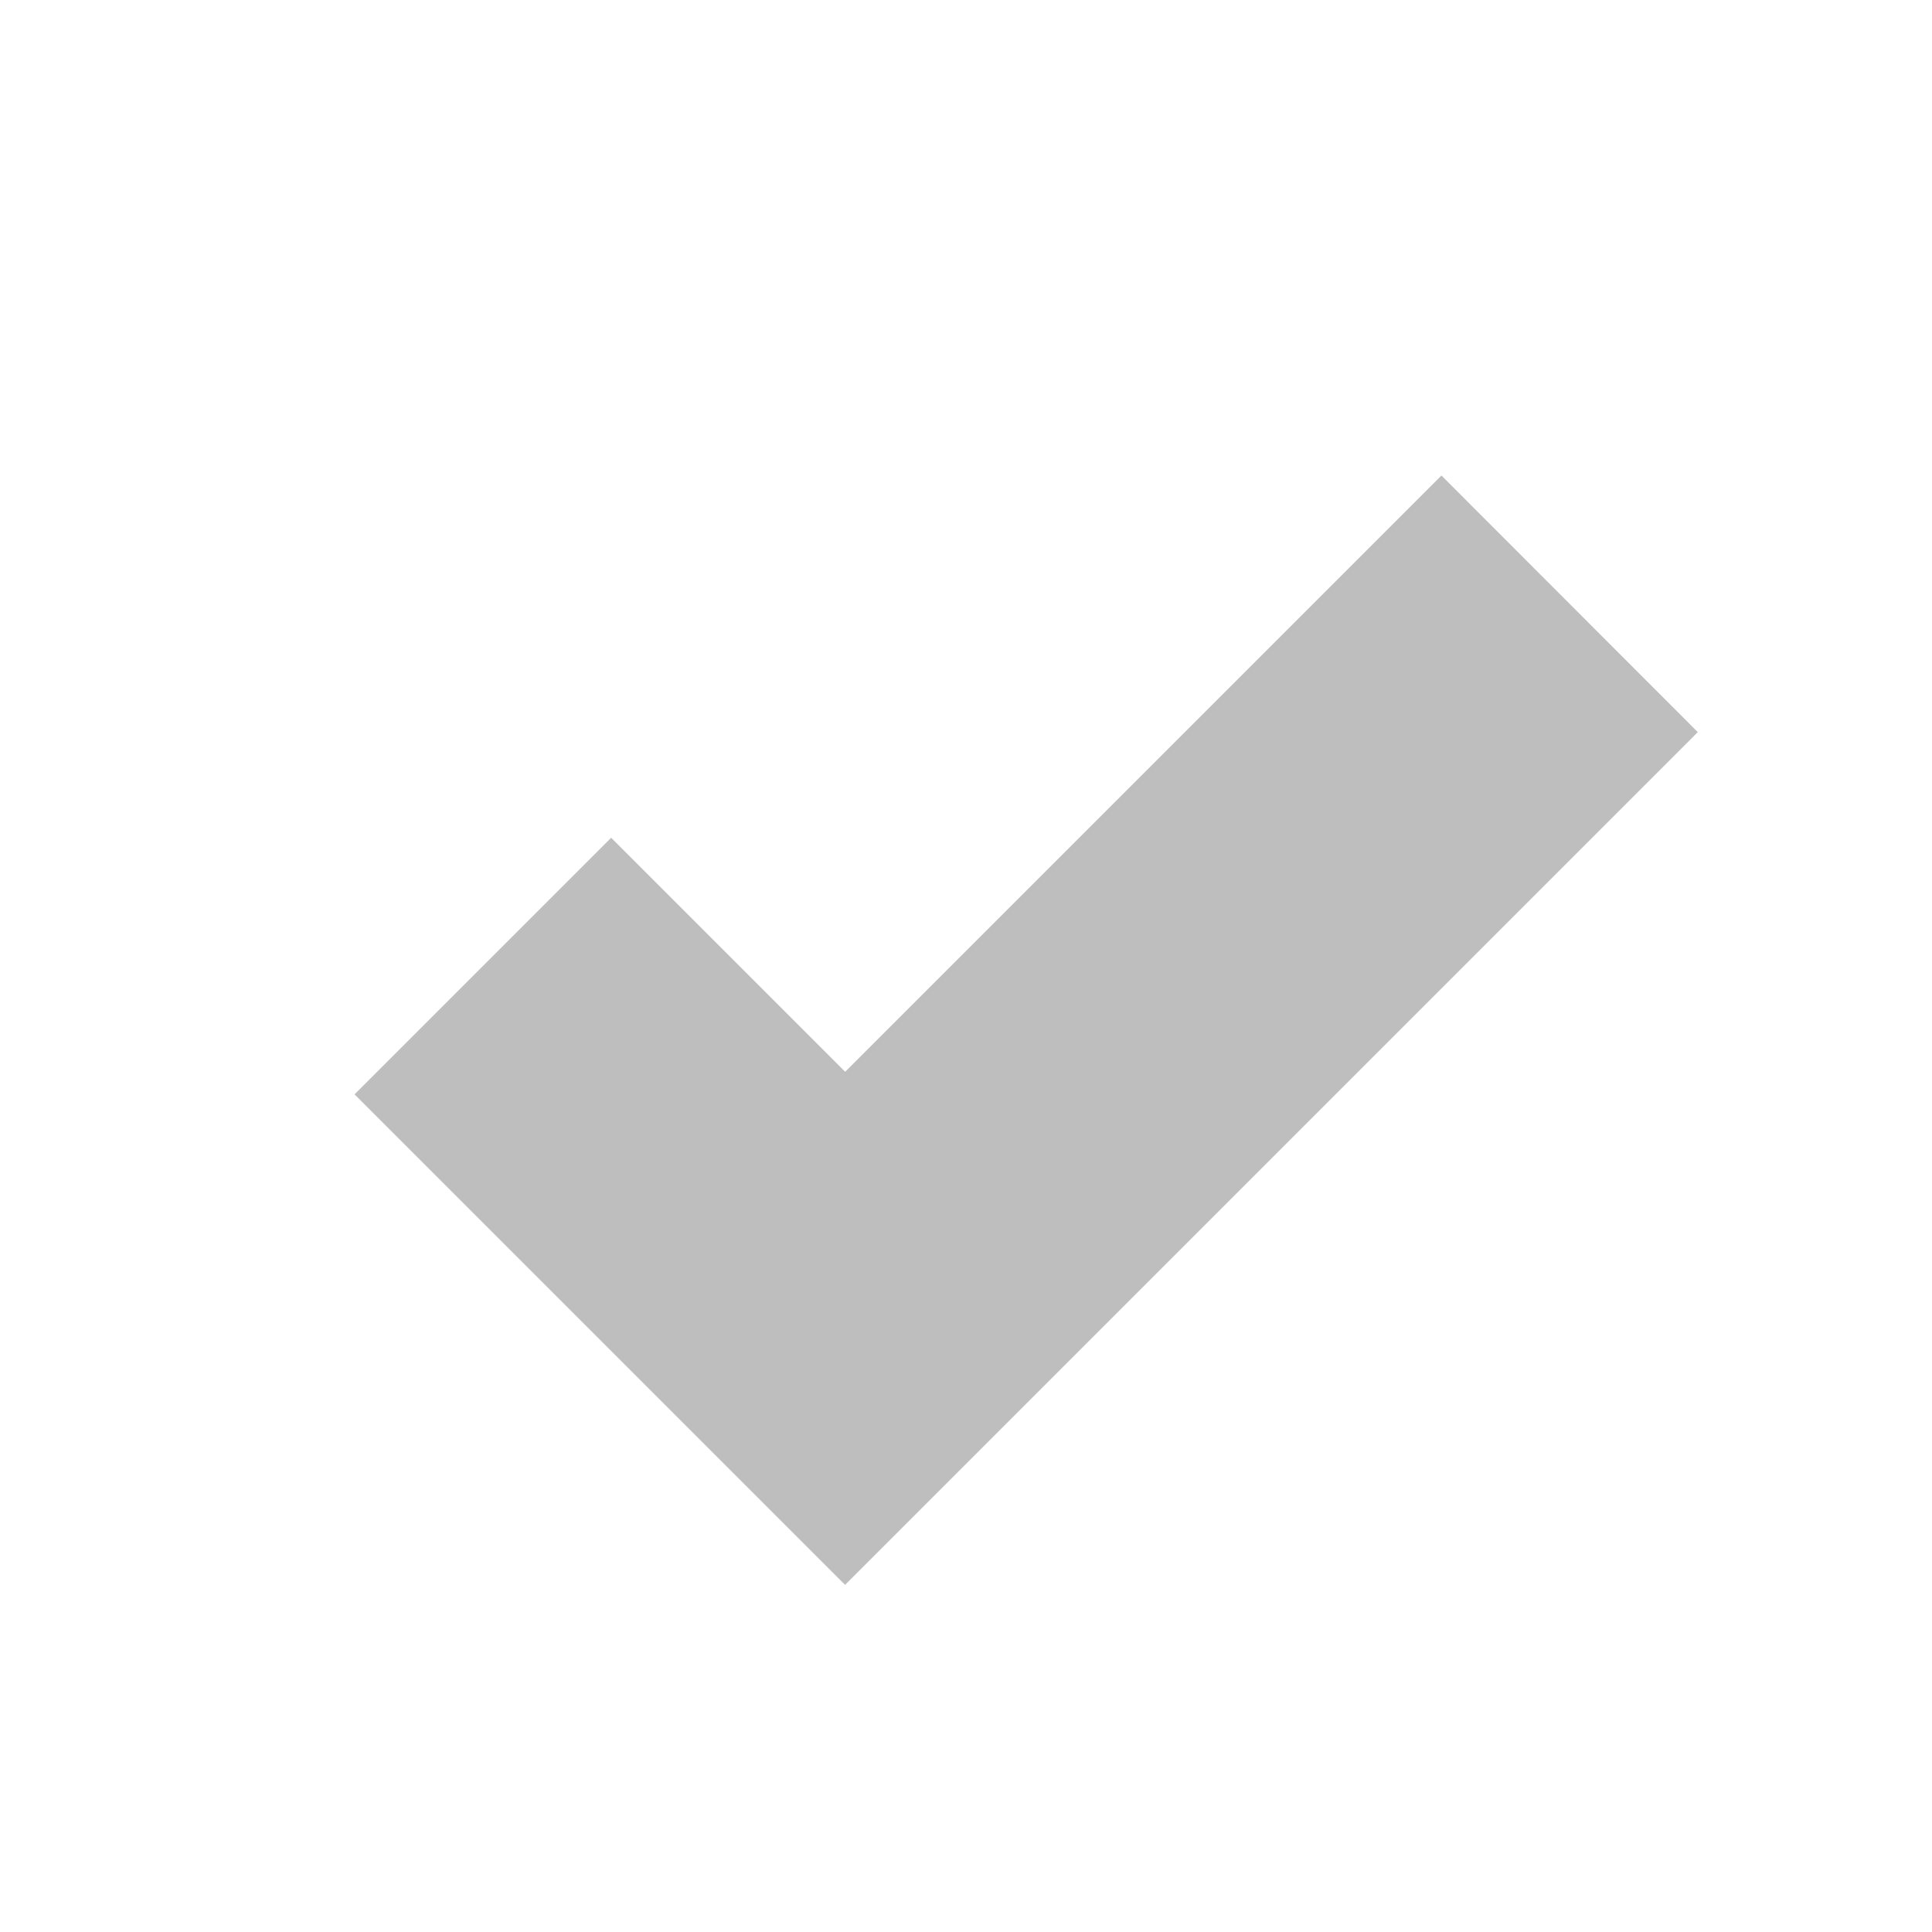
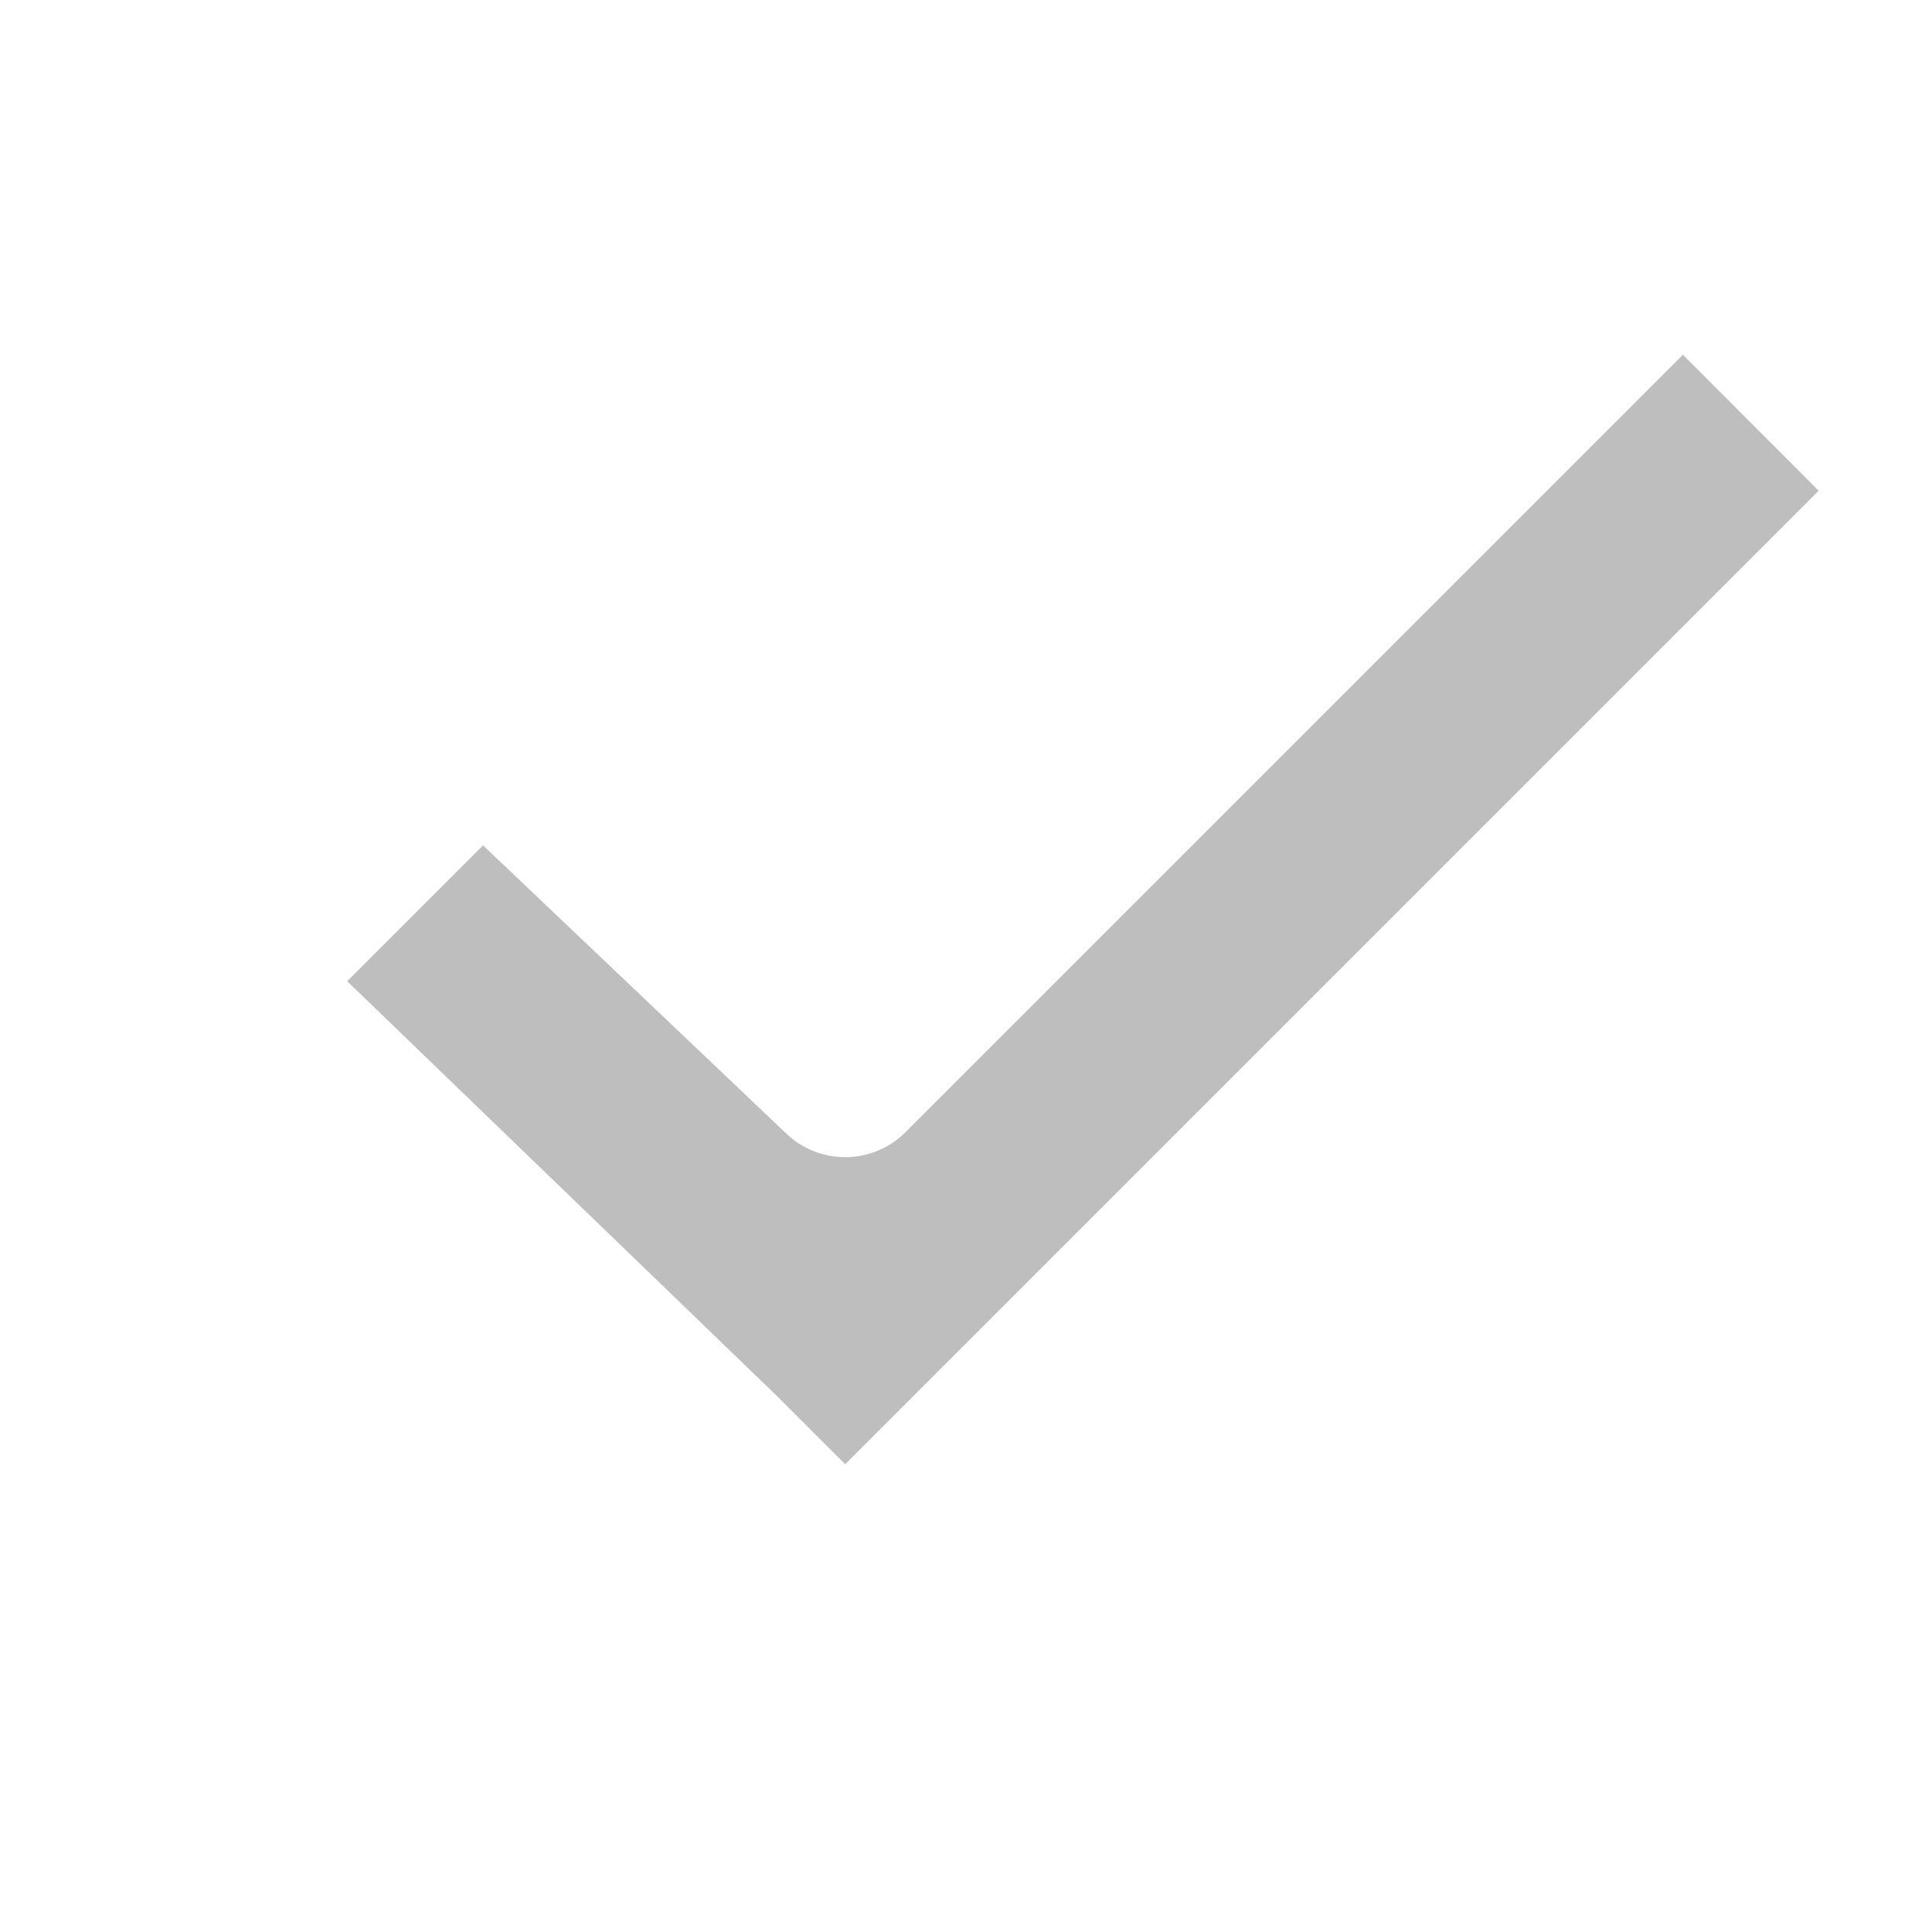
<svg xmlns="http://www.w3.org/2000/svg" height="15.994" width="16">
-   <path d="m72.938 790.938-4.938 4.938-1.938-1.938-2.125 2.125 3 3 1.062 1.062 1.062-1.062 6-6z" fill="#bebebe" transform="translate(-61.00066 -787)" />
+   <path d="m74.938 789.938-6.438 6.438c-.276.276-.724.276-1 0l-2.499-2.375-1.125 1.125 3.562 3.438.562.562.562-.562 7.5-7.5z" fill="#bebebe" transform="translate(-61.00066 -787)" />
</svg>
